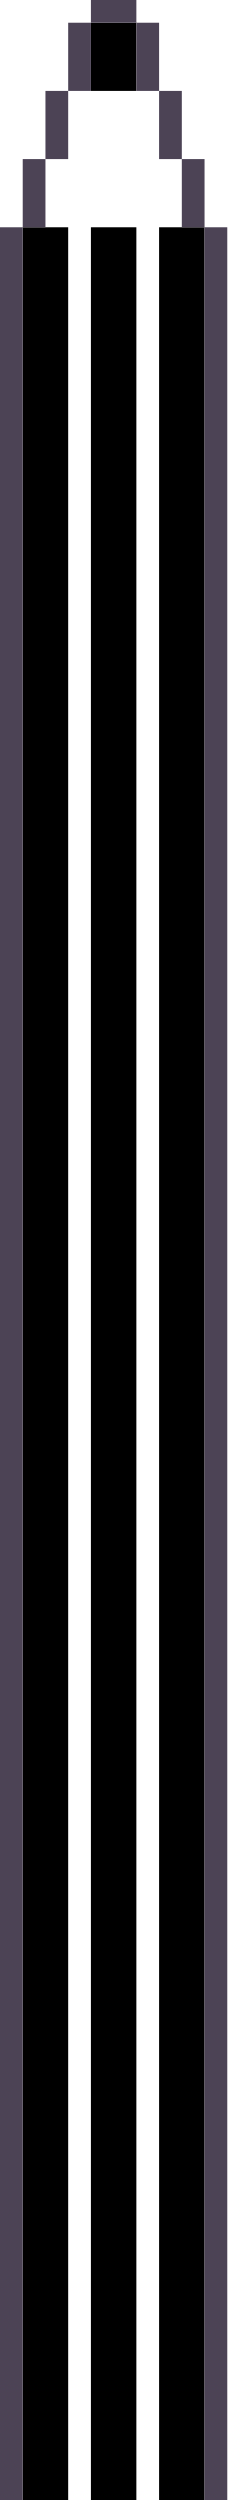
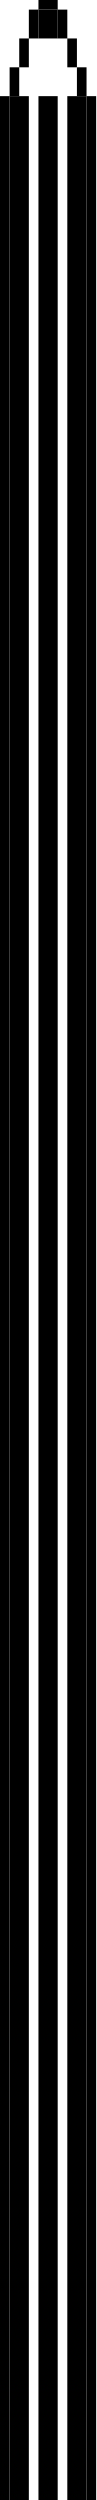
- <svg xmlns="http://www.w3.org/2000/svg" width="20px" height="220px" viewBox="0 0 20 220" version="1.1">
-   <path d="M2,20 L6,20 L6,220 L2,220 L2,20 Z M8,20 L12,20 L12,220 L8,220 L8,20 Z M14,20 L18,20 L18,220 L14,220 L14,20 Z M8,2 L12,2 L12,8 L8,8 L8,2 Z" id="brush-color" />
-   <path d="M0,20 L2,20 L2,220 L0,220 L0,20 Z M2,14 L4,14 L4,20 L2,20 L2,14 Z M16,14 L18,14 L18,20 L16,20 L16,14 Z M4,8 L6,8 L6,14 L4,14 L4,8 Z M14,8 L16,8 L16,14 L14,14 L14,8 Z M12,2 L14,2 L14,8 L12,8 L12,2 Z M6,2 L8,2 L8,8 L6,8 L6,2 Z M8,0 L12,0 L12,2 L8,2 L8,0 Z M18,20 L20,20 L20,220 L18,220 L18,20 Z" id="brush-wrap" fill="#4c4355" />
+ <svg xmlns="http://www.w3.org/2000/svg" width="20px" height="520px" viewBox="0 0 20 520" version="1.1">
+   <path d="M2,20 L6,20 L6,520 L2,520 L2,20 Z M8,20 L12,20 L12,520 L8,520 L8,20 Z M14,20 L18,20 L18,520 L14,520 L14,20 Z M8,2 L12,2 L12,8 L8,8 L8,2 Z" id="brush-color" />
+   <path d="M0,20 L2,20 L2,520 L0,520 L0,20 Z M2,14 L4,14 L4,20 L2,20 L2,14 Z M16,14 L18,14 L18,20 L16,20 L16,14 Z M4,8 L6,8 L6,14 L4,14 L4,8 Z M14,8 L16,8 L16,14 L14,14 L14,8 Z M12,2 L14,2 L14,8 L12,8 L12,2 Z M6,2 L8,2 L8,8 L6,8 L6,2 Z M8,0 L12,0 L12,2 L8,2 L8,0 Z M18,20 L20,20 L20,520 L18,520 L18,20 Z" id="brush-wrap" fill="#000000" />
</svg>
